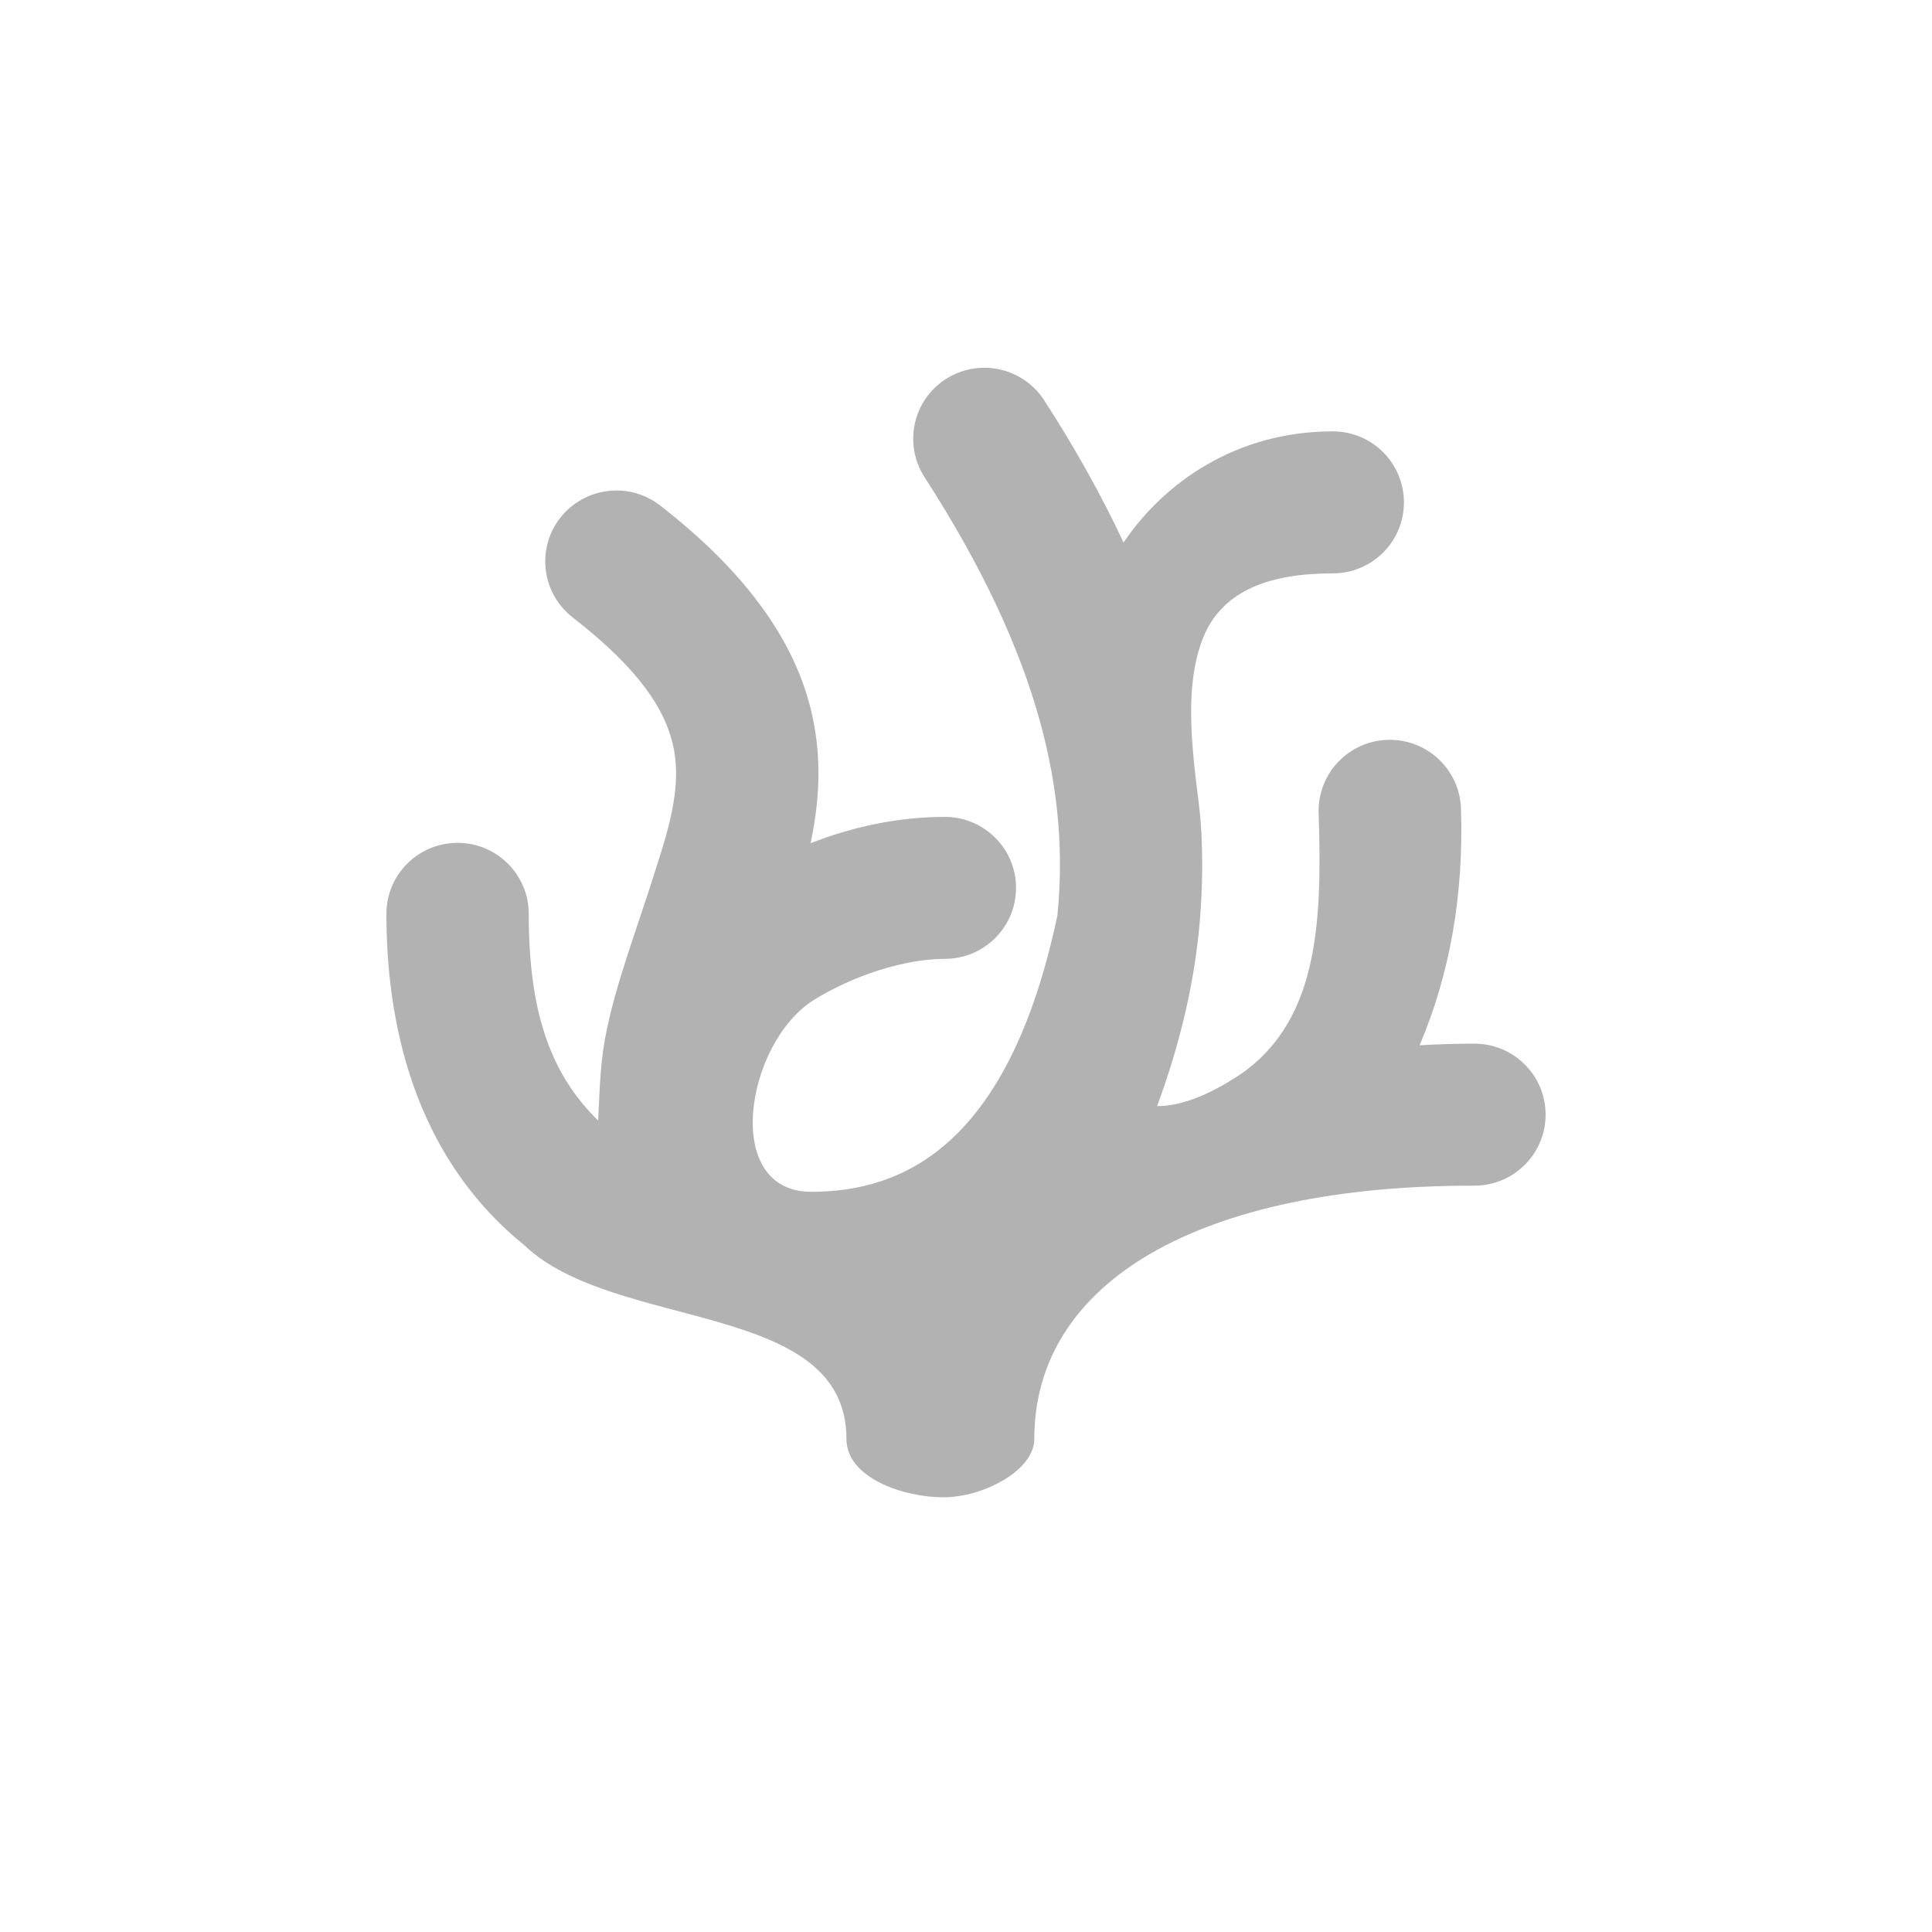
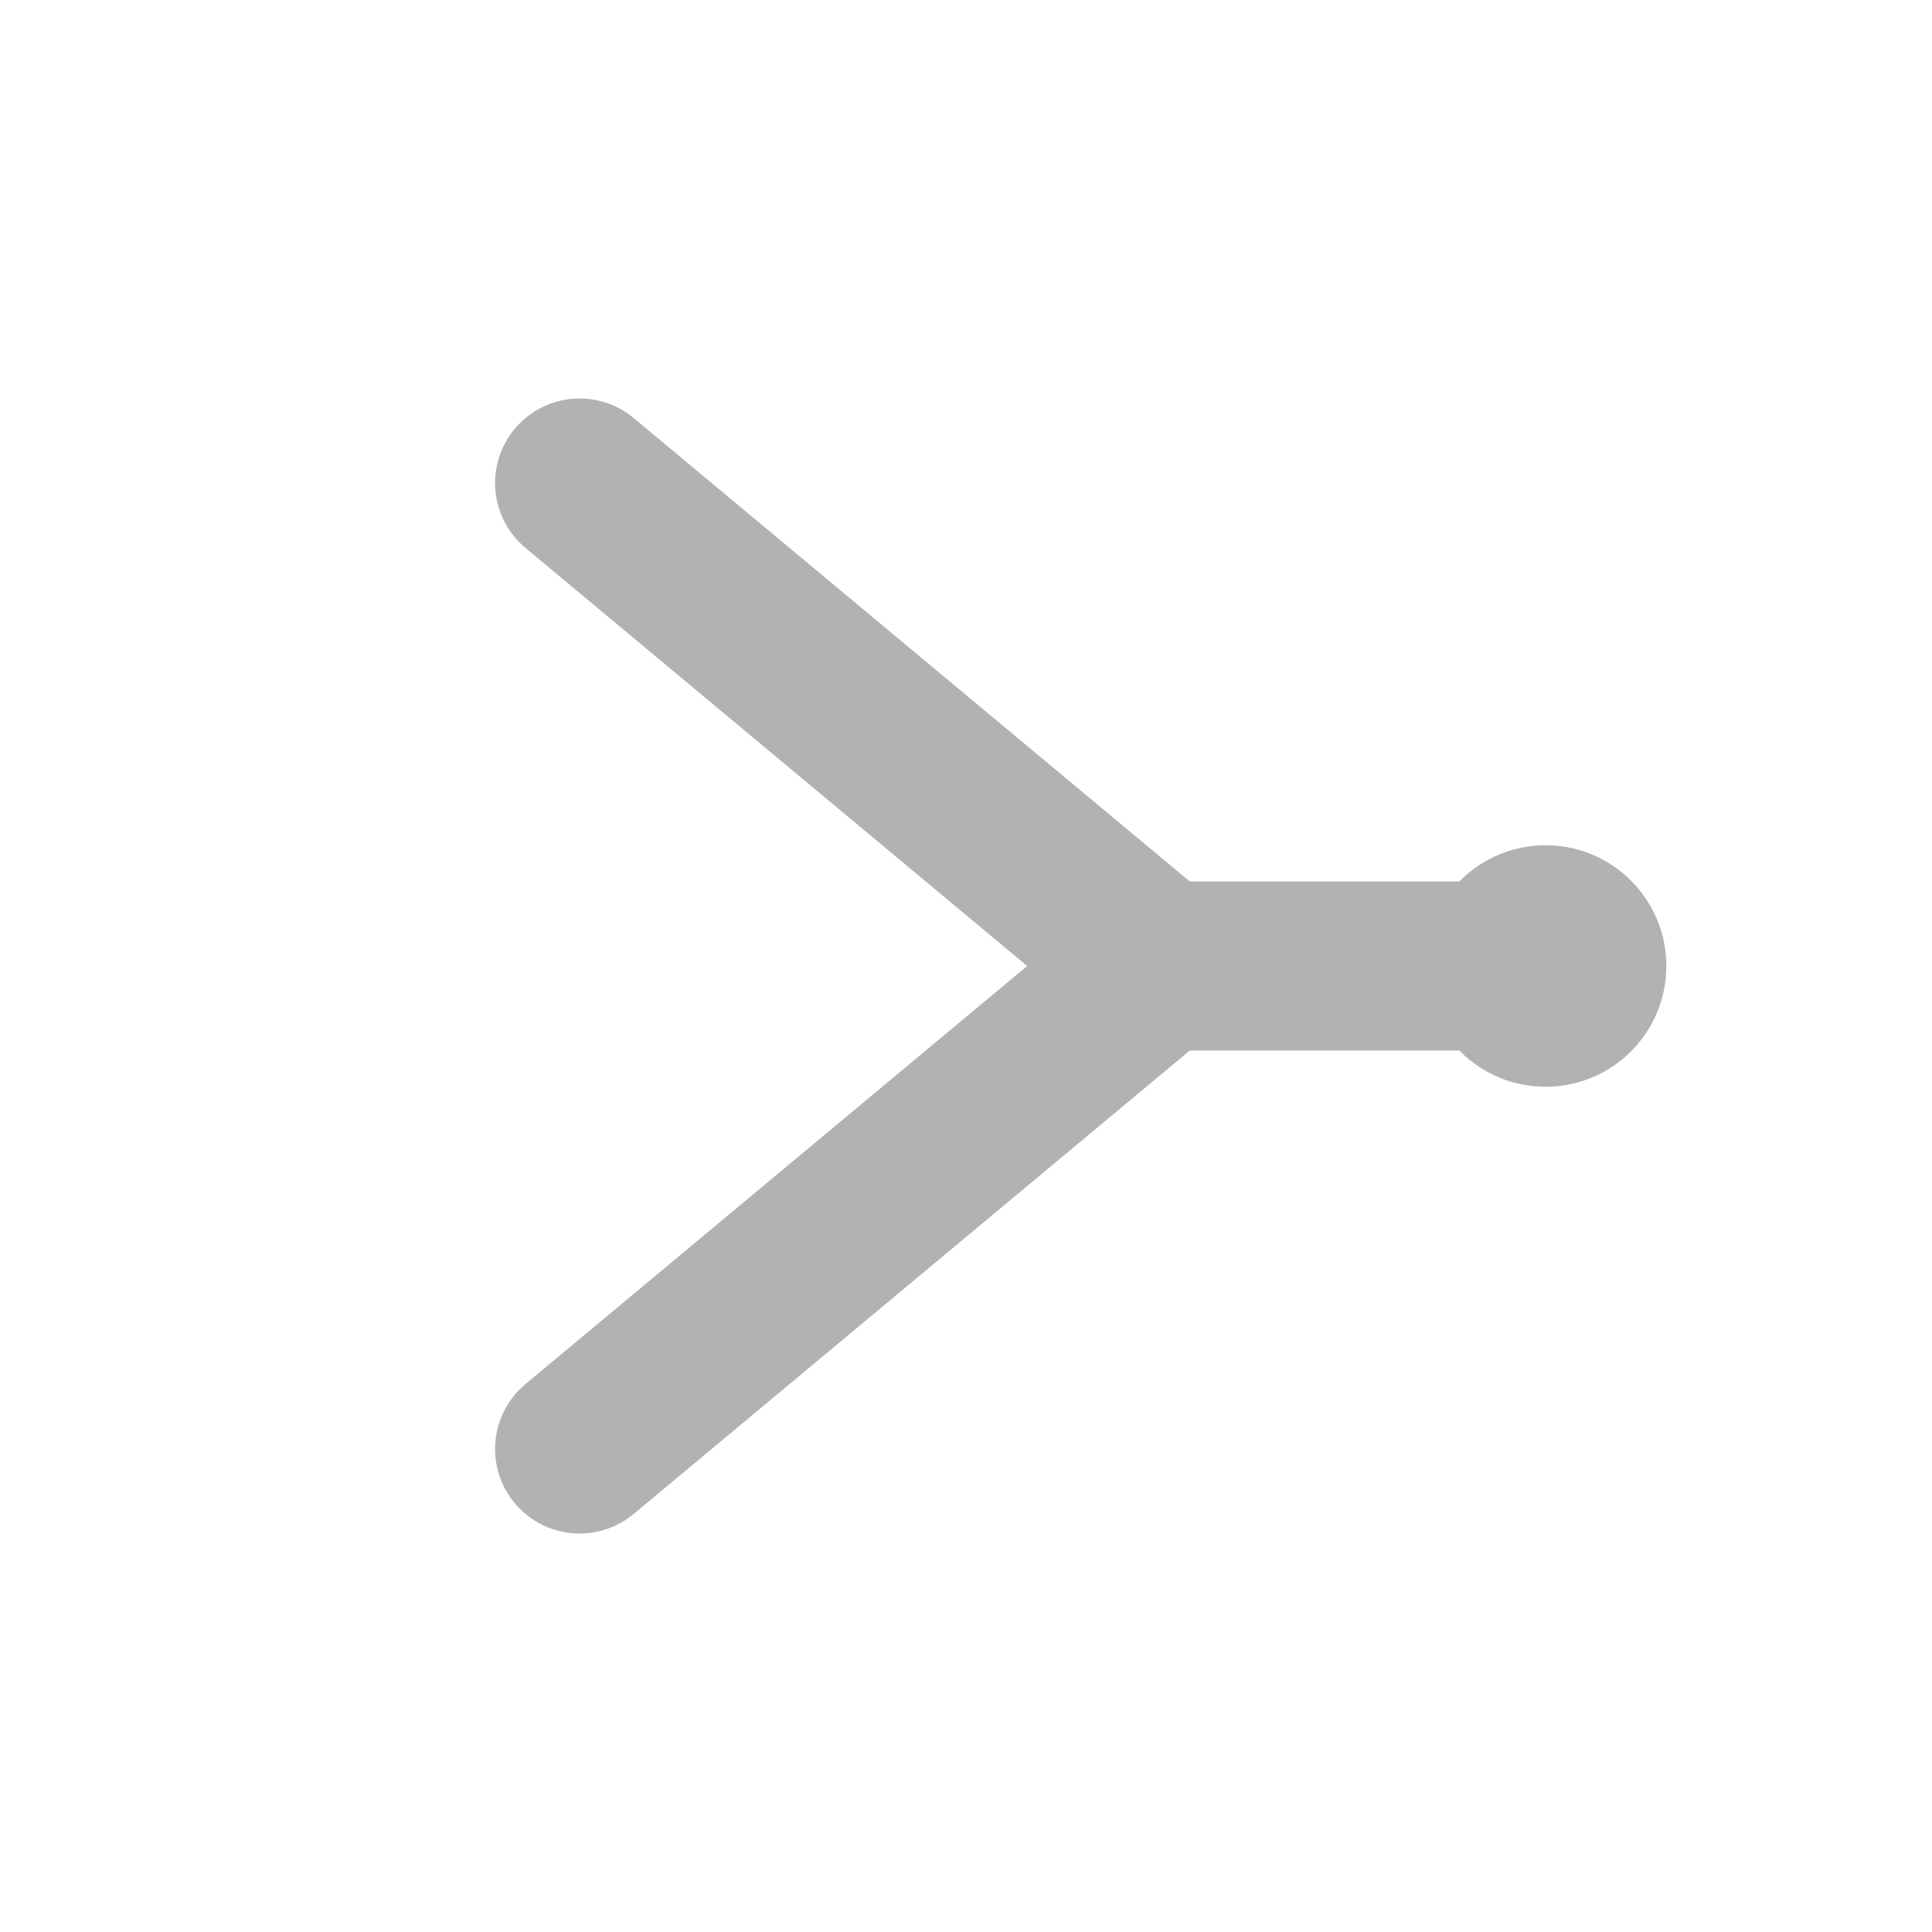
<svg xmlns="http://www.w3.org/2000/svg" version="1.1" x="0" y="0" width="40" height="40" viewBox="0, 0, 40, 40">
-   <g id="codium_grey_hc_light_letterpress">
-     <path d="M19.583,7.847 C18.898,8.287 18.701,9.197 19.142,9.88 C21.568,13.637 22.141,16.471 21.892,18.954 C20.888,23.71 18.705,24.675 16.798,24.675 C14.936,24.675 15.434,21.61 16.834,20.713 C17.67,20.191 18.74,19.852 19.562,19.852 C20.376,19.852 21.036,19.194 21.036,18.382 C21.036,17.571 20.376,16.913 19.562,16.913 C18.602,16.913 17.661,17.114 16.782,17.458 C16.962,16.611 17.028,15.695 16.796,14.722 C16.444,13.245 15.429,11.834 13.668,10.466 C13.36,10.226 12.969,10.118 12.581,10.166 C12.193,10.214 11.84,10.414 11.599,10.721 C11.1,11.362 11.215,12.286 11.858,12.784 C13.293,13.898 13.766,14.723 13.928,15.402 C14.09,16.081 13.96,16.81 13.635,17.81 C13.219,19.159 12.736,20.363 12.524,21.518 C12.42,22.086 12.411,22.705 12.384,23.199 C11.351,22.192 10.947,20.862 10.947,18.919 C10.946,18.108 10.286,17.45 9.473,17.45 C8.659,17.451 8,18.108 8,18.919 C8,21.573 8.776,24.098 10.856,25.782 C12.738,27.575 17.525,26.913 17.525,29.792 C17.525,30.604 18.715,31 19.529,31 C20.363,31 21.414,30.442 21.414,29.792 C21.414,26.525 24.857,24.539 30.524,24.548 C31.338,24.549 31.999,23.892 32,23.08 C32.001,22.268 31.343,21.609 30.529,21.608 C30.141,21.607 29.763,21.62 29.391,21.642 C30.025,20.152 30.306,18.512 30.248,16.739 C30.221,15.928 29.54,15.292 28.726,15.318 C27.912,15.345 27.274,16.025 27.301,16.837 C27.377,19.157 27.29,21.229 25.562,22.321 C25.07,22.631 24.499,22.901 23.957,22.901 C24.378,21.756 24.695,20.548 24.825,19.246 C24.908,18.416 24.917,17.428 24.823,16.662 C24.675,15.474 24.498,14.126 24.949,13.111 C25.354,12.237 26.262,11.871 27.594,11.871 C28.408,11.871 29.067,11.213 29.067,10.402 C29.067,9.59 28.408,8.931 27.594,8.931 C25.614,8.931 24.113,9.973 23.262,11.232 C22.817,10.282 22.275,9.302 21.62,8.289 C21.409,7.961 21.075,7.731 20.694,7.648 C20.504,7.607 20.309,7.603 20.119,7.637 C19.928,7.672 19.746,7.743 19.583,7.847 z" fill="#B2B2B2" id="path6008" />
+   <g id="voidium_grey_hc_light_letterpress">
+     <path d="M12 10 L24 20 L12 30" stroke="#B2B2B2" stroke-width="3.5" stroke-linecap="round" stroke-linejoin="round" fill="none" />
+     <path d="M24 20 L32 20" stroke="#B2B2B2" stroke-width="3.5" stroke-linecap="round" fill="none" />
+     <circle cx="32" cy="20" r="2.5" fill="#B2B2B2" />
  </g>
</svg>
